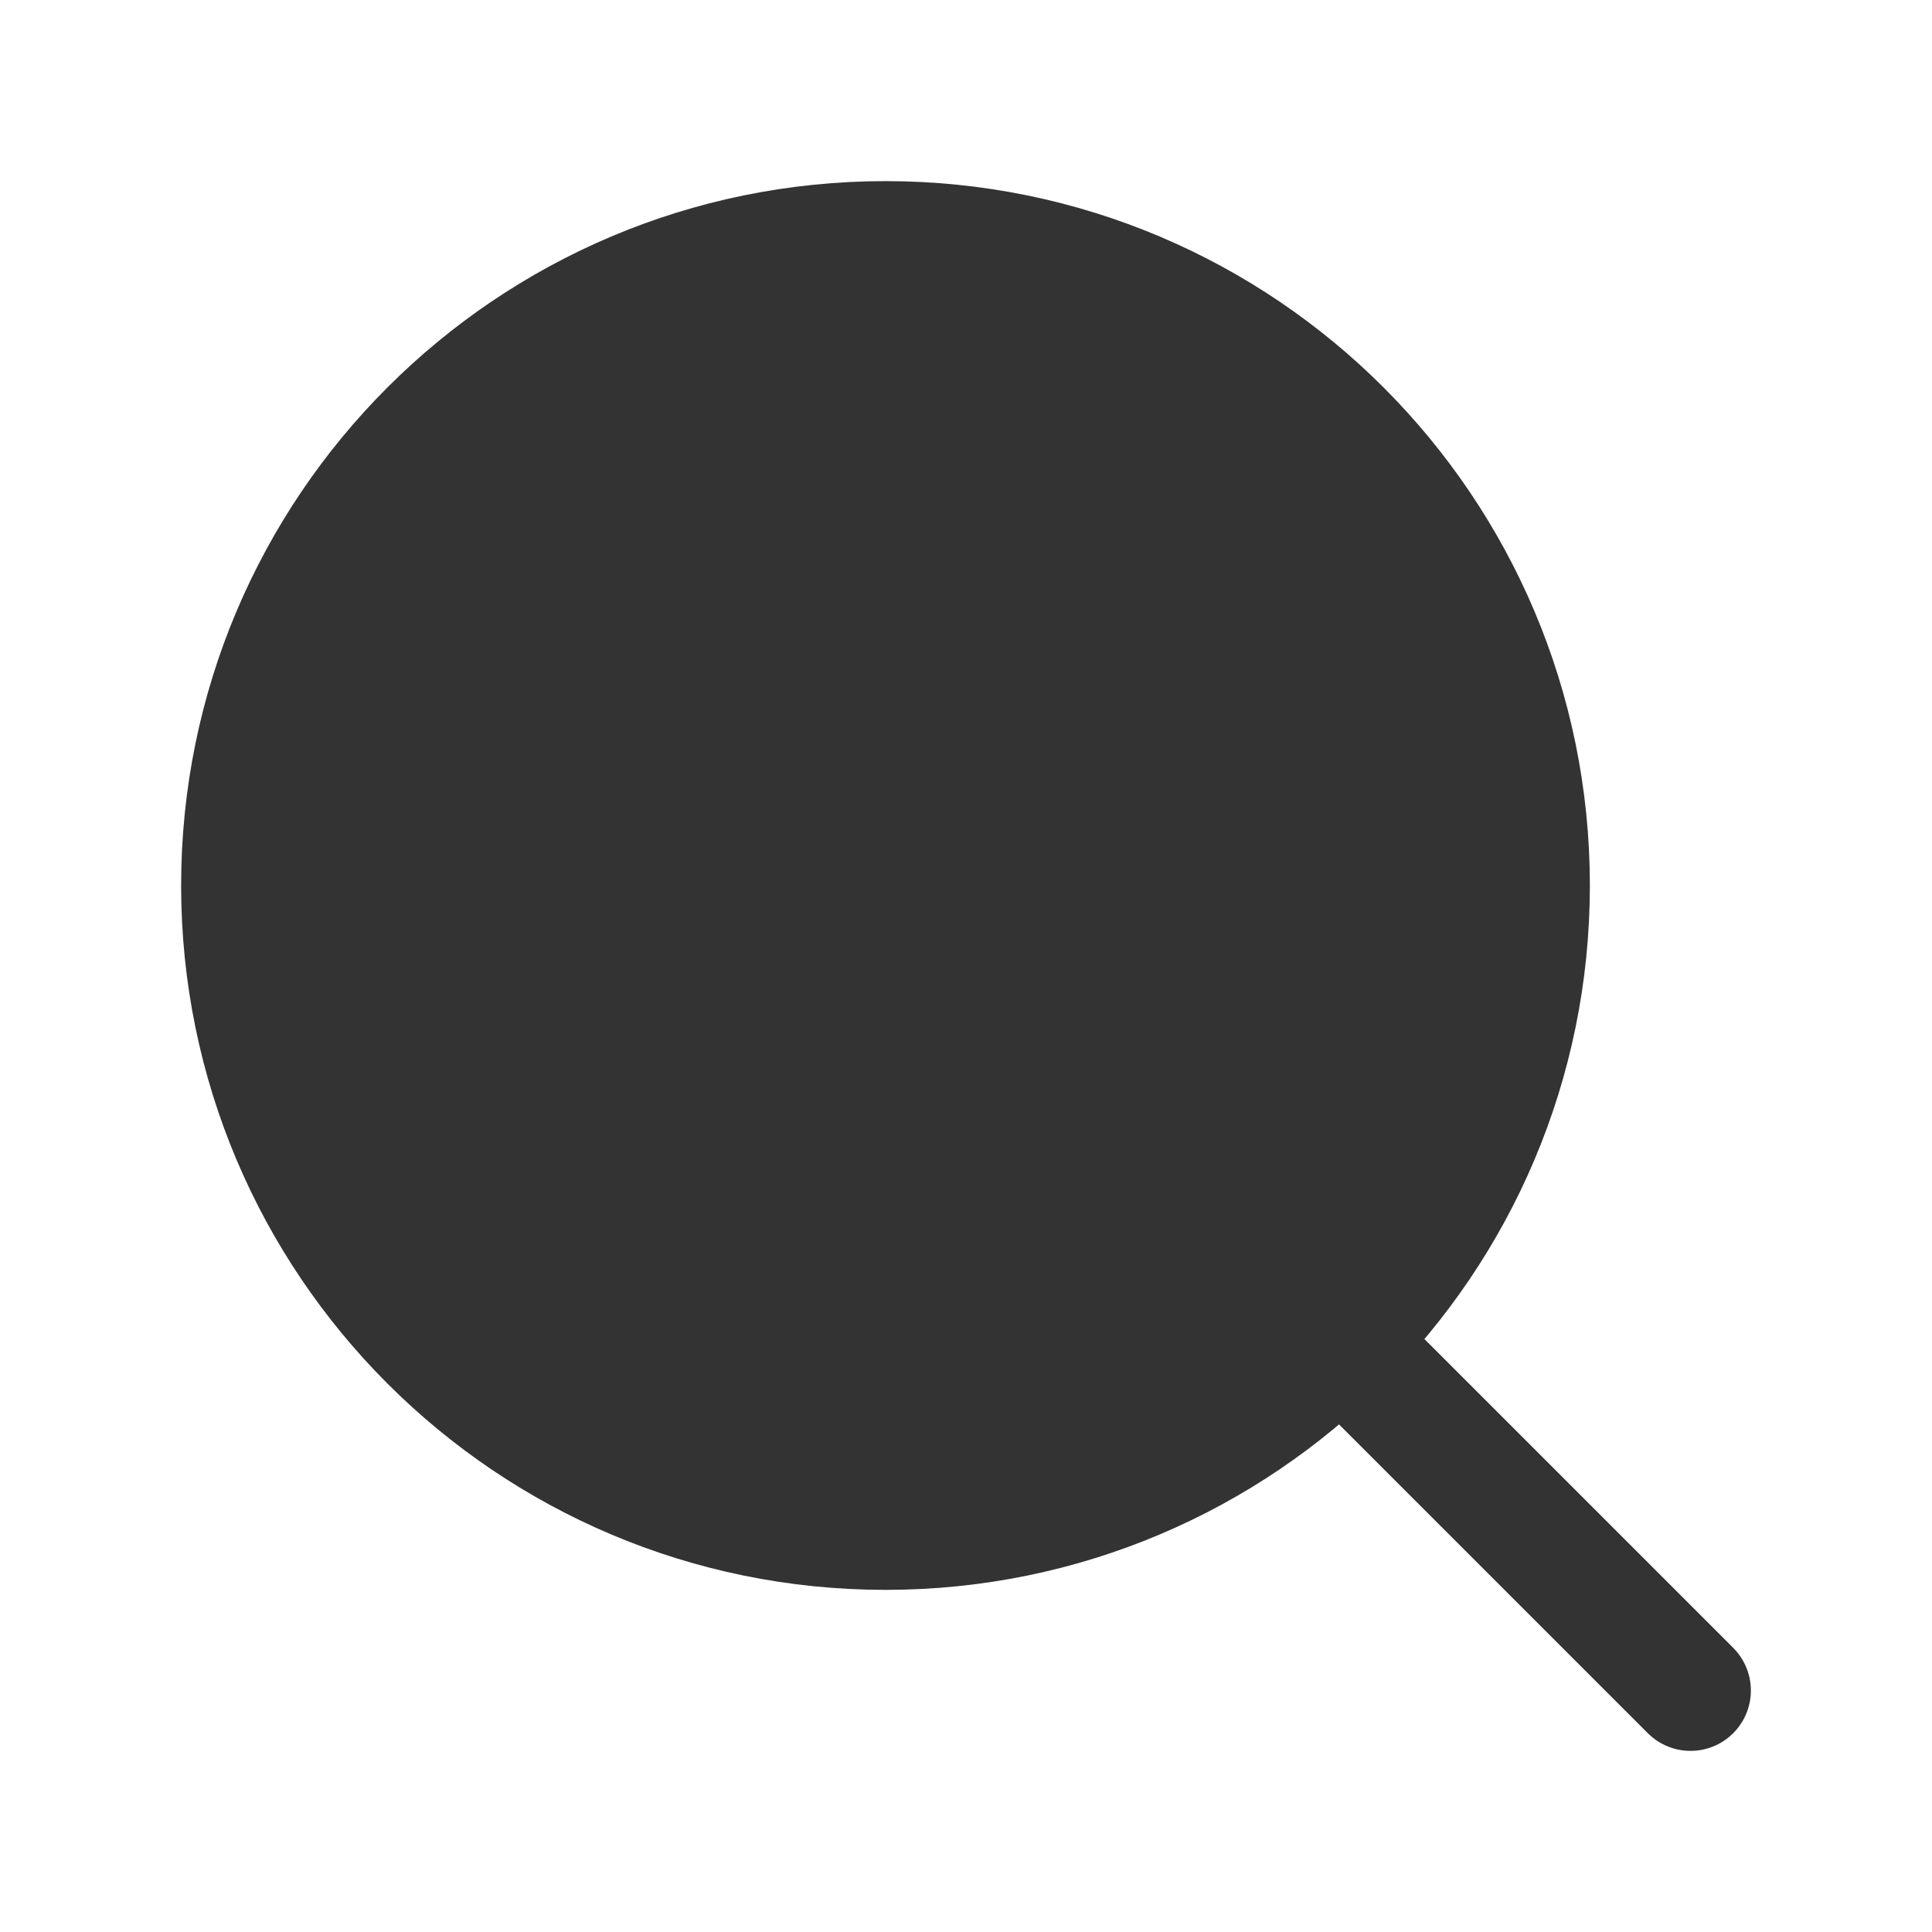
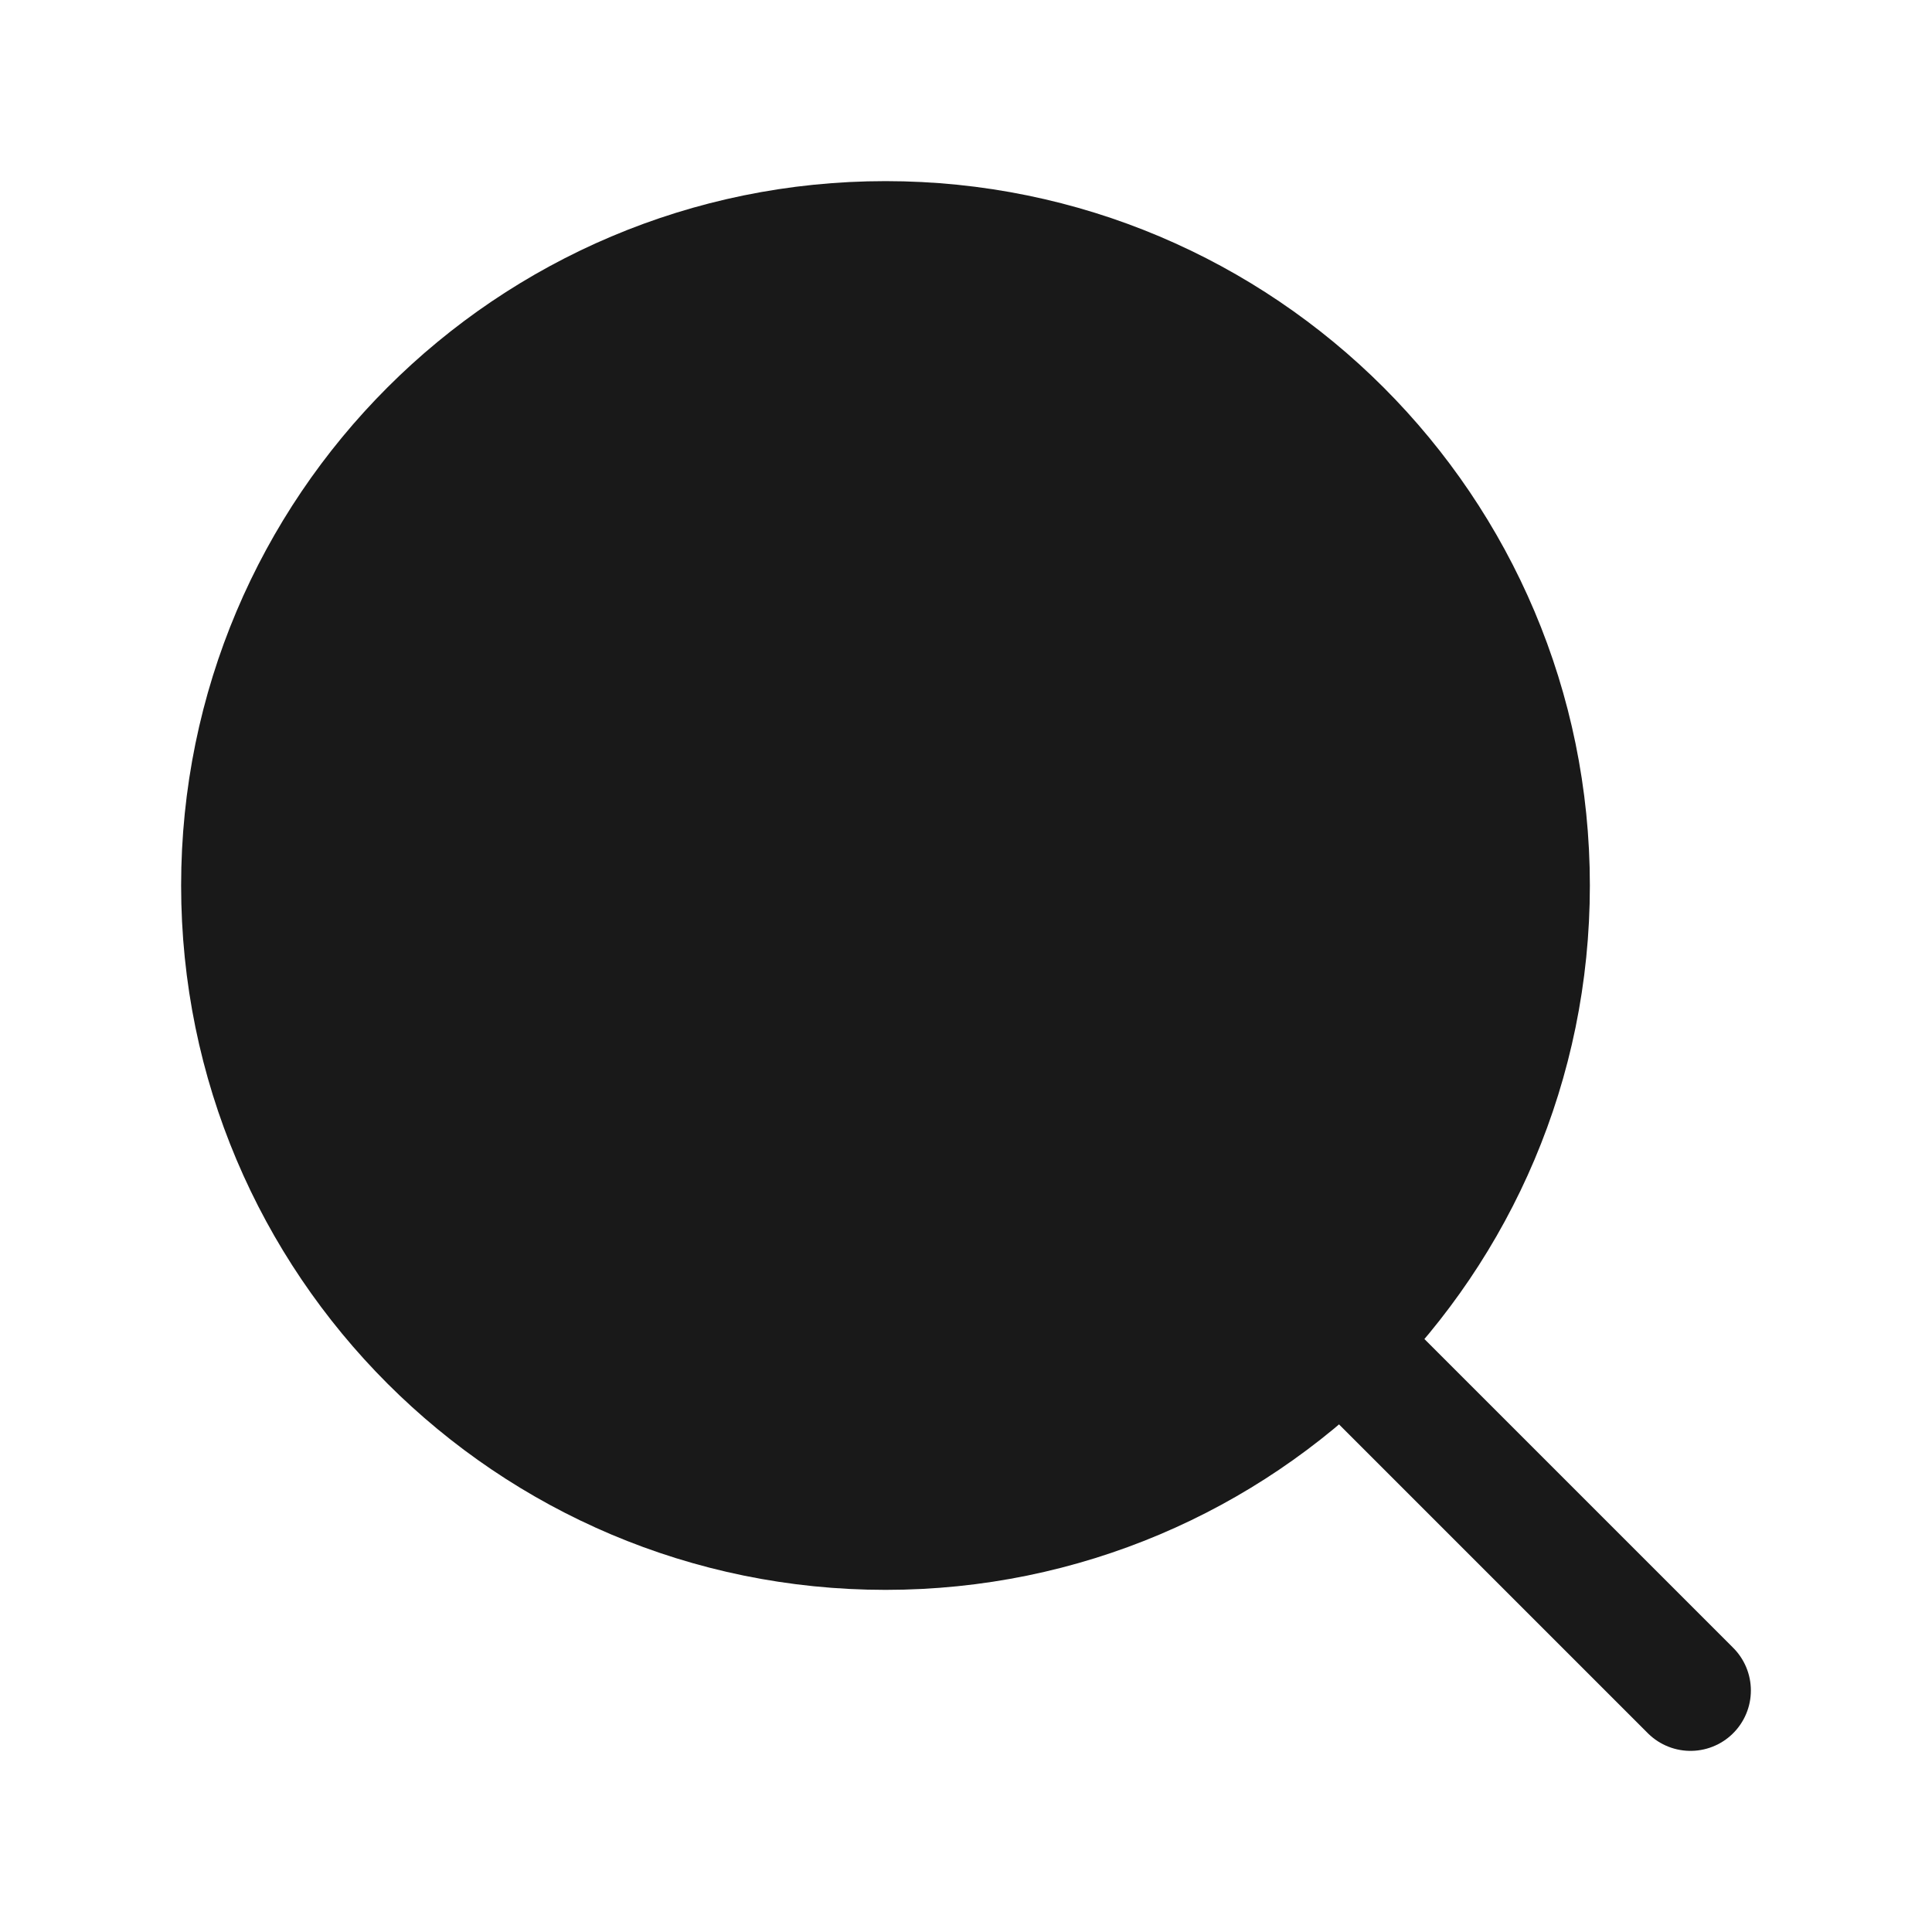
<svg xmlns="http://www.w3.org/2000/svg" width="80" height="80" viewBox="0 0 80 80" fill="none">
-   <path d="M70 70L55.533 55.533" stroke="#333333" stroke-width="5" stroke-linecap="round" stroke-linejoin="round" />
-   <path d="M36.667 63.333C51.394 63.333 63.333 51.394 63.333 36.667C63.333 21.939 51.394 10 36.667 10C21.939 10 10 21.939 10 36.667C10 51.394 21.939 63.333 36.667 63.333Z" fill="#333333" stroke="#333333" stroke-width="5" stroke-linecap="round" stroke-linejoin="round" />
+   <path d="M70 70L55.533 55.533" stroke="#191919" stroke-width="5" stroke-linecap="round" stroke-linejoin="round" />
+   <path d="M36.667 63.333C51.394 63.333 63.333 51.394 63.333 36.667C63.333 21.939 51.394 10 36.667 10C21.939 10 10 21.939 10 36.667C10 51.394 21.939 63.333 36.667 63.333Z" fill="#191919" stroke="#191919" stroke-width="5" stroke-linecap="round" stroke-linejoin="round" />
</svg>
